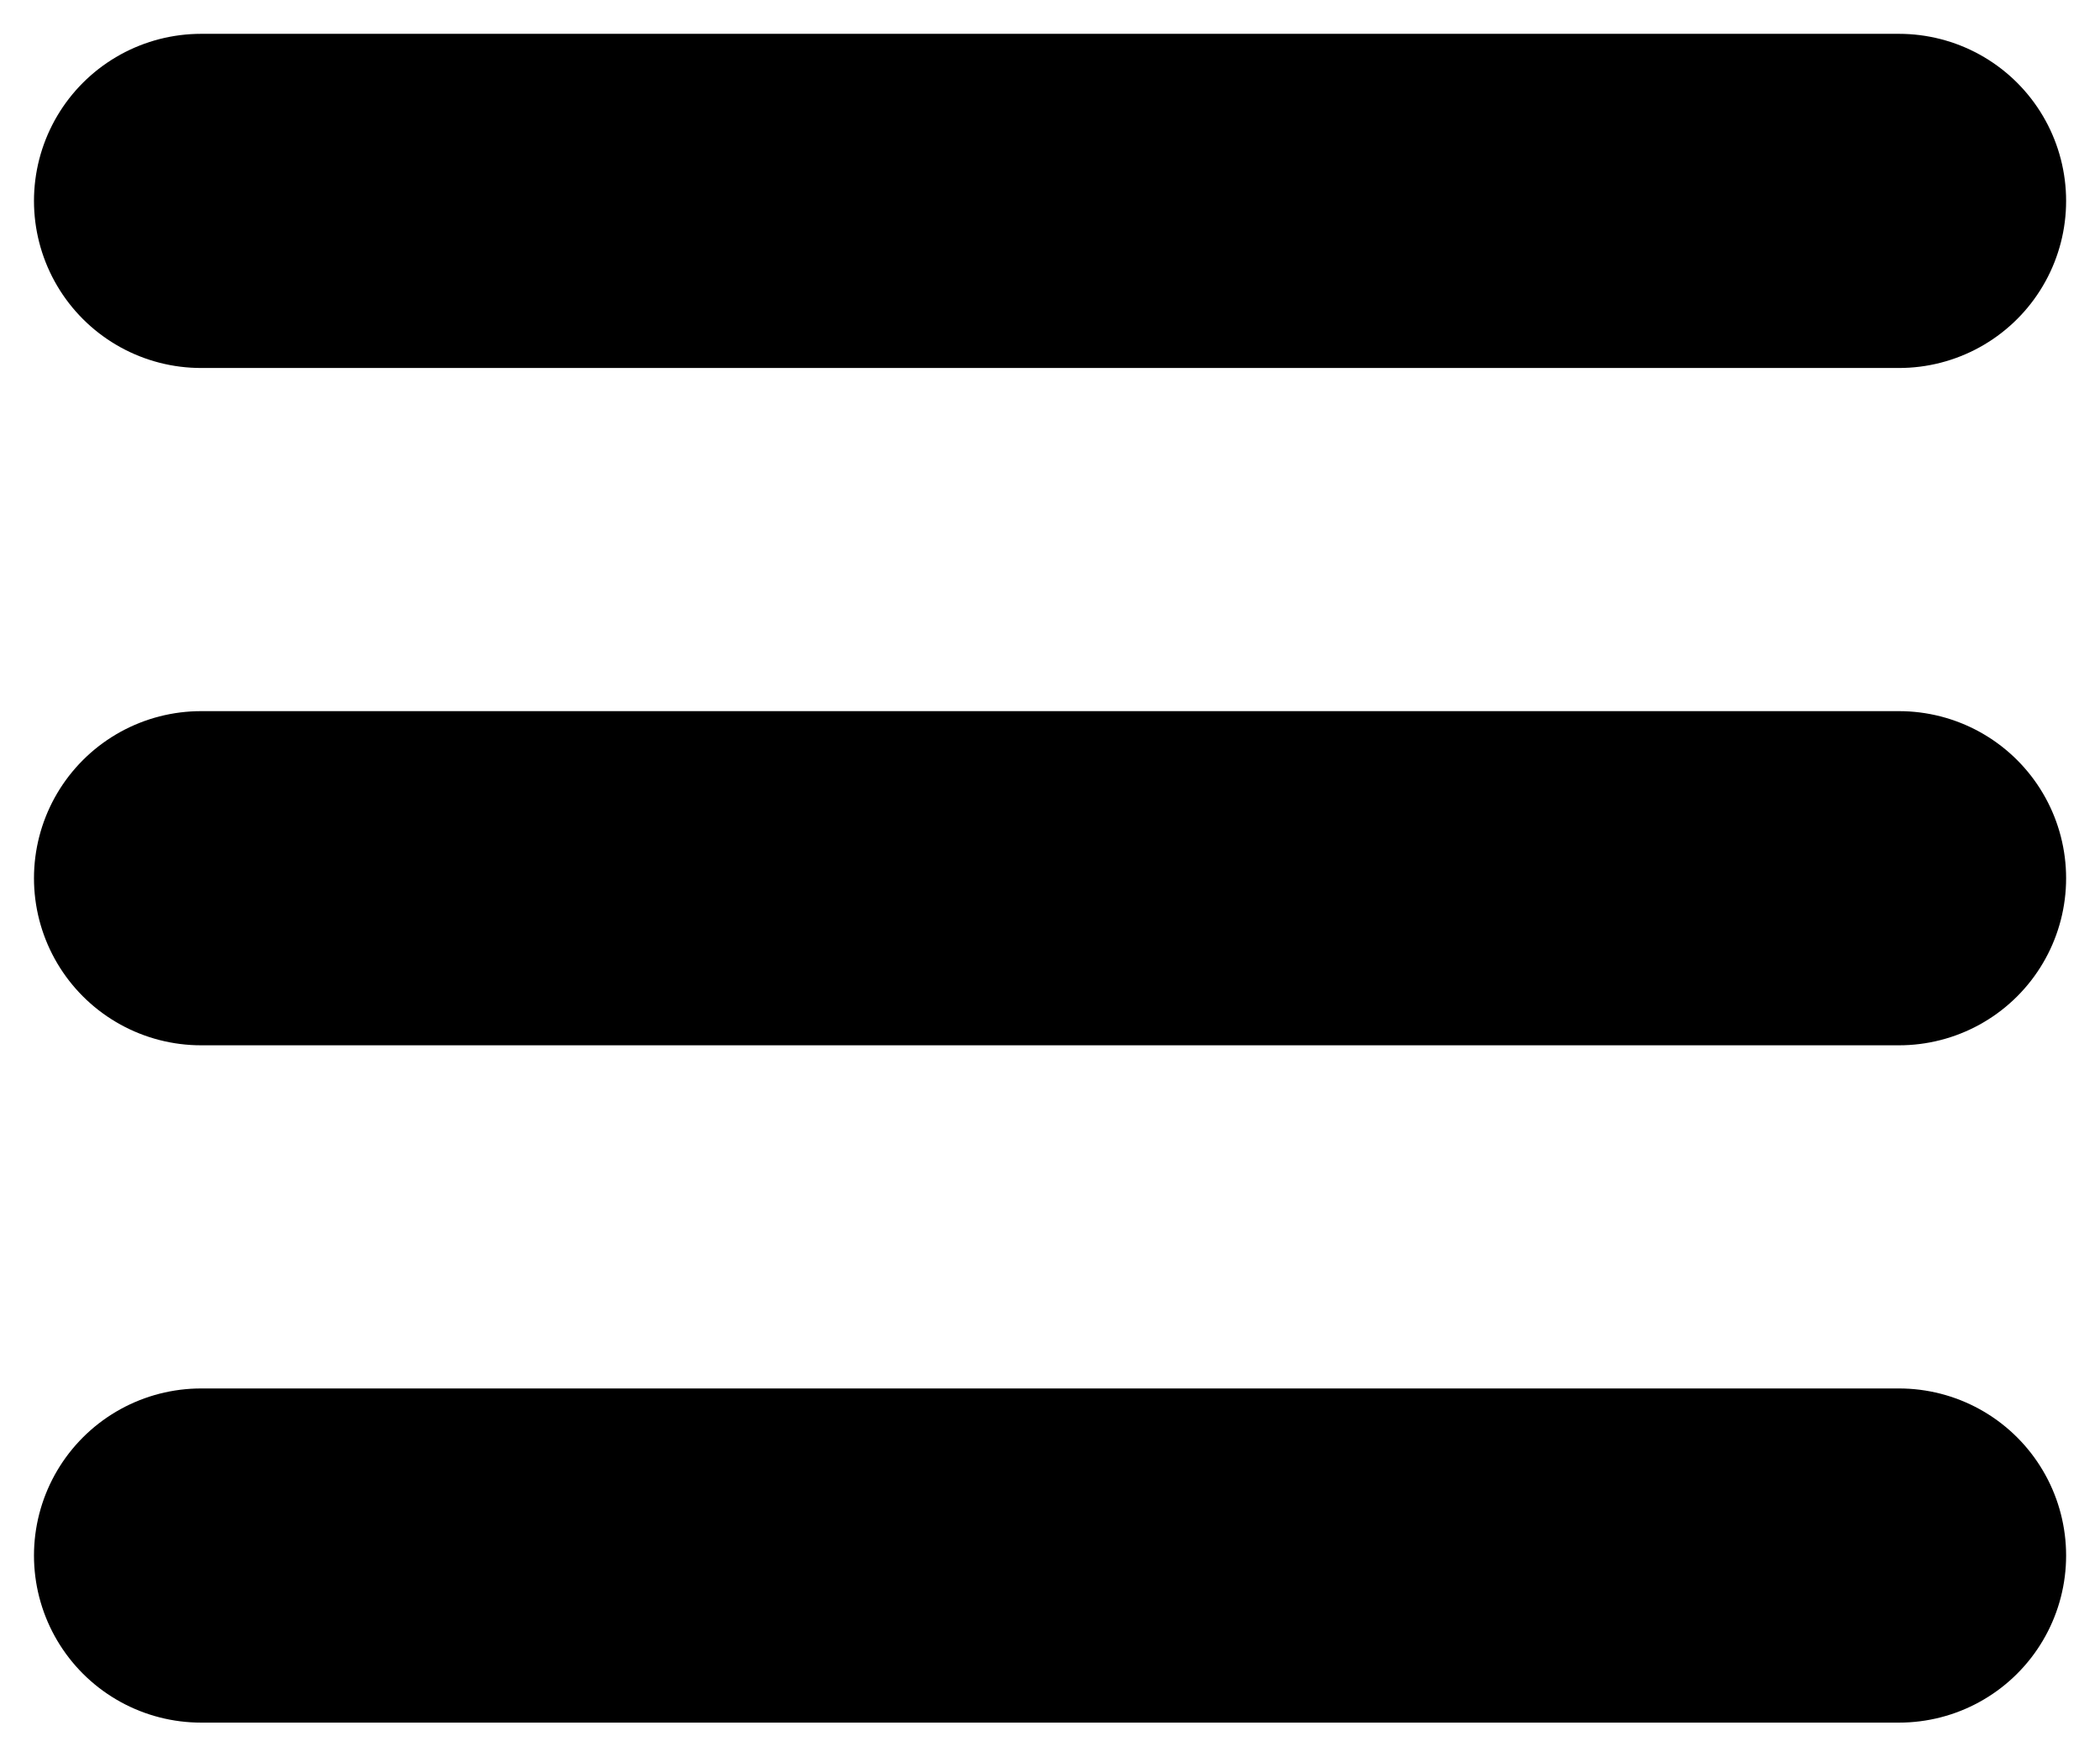
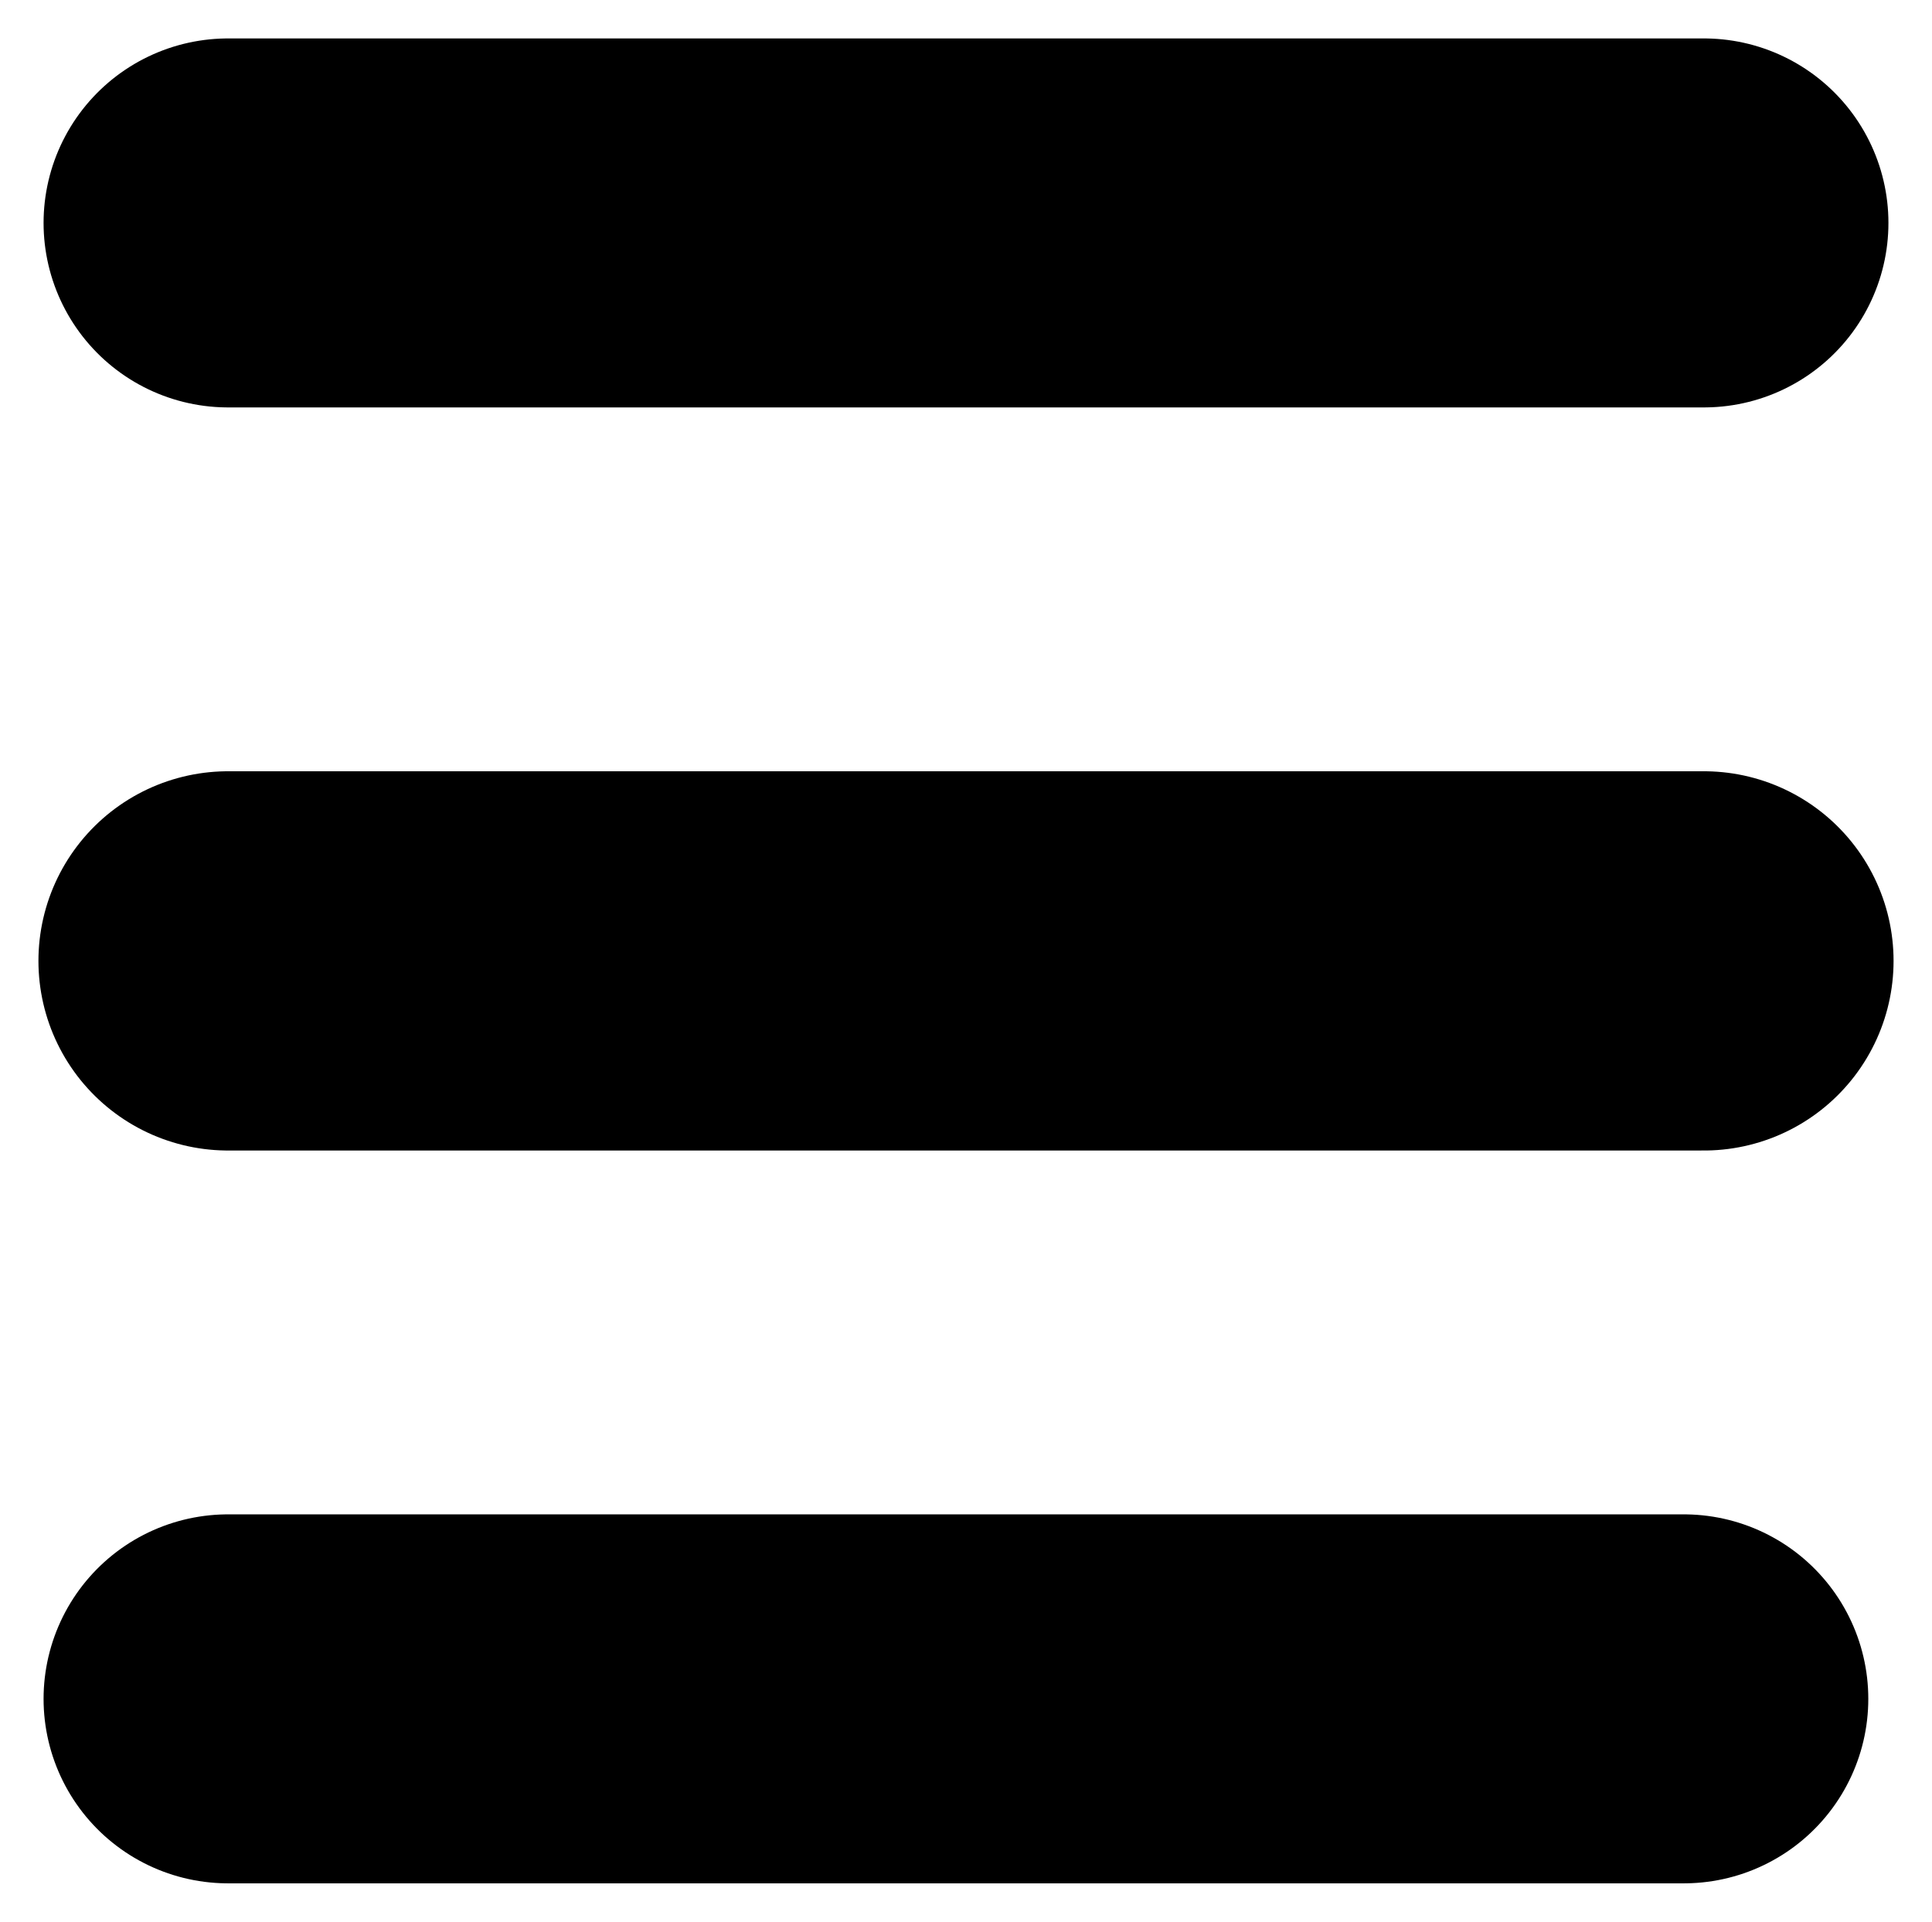
- <svg xmlns="http://www.w3.org/2000/svg" width="310" height="259.344" id="svg2" version="1.1">
+ <svg xmlns="http://www.w3.org/2000/svg" width="251.336" height="250" id="svg2" version="1.1" viewBox="0 0 251.336 250">
  <defs id="defs4" />
-   <g id="layer1" transform="translate(10.01562,-803.0312)">
+   <g id="layer1" transform="translate(7.683825,-806.0312)">
    <g id="g3837">
-       <path id="path3785-0" d="m 19.668,1032.694 250.646,0 0,0" style="fill:none;stroke:#000000;stroke-width:49.336;stroke-linecap:round;stroke-linejoin:miter;stroke-miterlimit:4;stroke-opacity:1;stroke-dasharray:none" />
-       <path id="path3785-0-9" d="m 19.668,932.694 250.646,0 0,0" style="fill:none;stroke:#000000;stroke-width:49.336;stroke-linecap:round;stroke-linejoin:miter;stroke-miterlimit:4;stroke-opacity:1;stroke-dasharray:none" />
-       <path id="path3785-0-4" d="m 19.668,832.694 250.646,0 0,0" style="fill:none;stroke:#000000;stroke-width:49.336;stroke-linecap:round;stroke-linejoin:miter;stroke-miterlimit:4;stroke-opacity:1;stroke-dasharray:none" />
+       <path id="path3785-0-9" d="M 21.984,931.031 H 213.984" style="fill:none;stroke:#000000;stroke-width:49.336;stroke-linecap:round;stroke-linejoin:miter;stroke-miterlimit:4;stroke-dasharray:none;stroke-opacity:1" />
+       <path style="fill:#000000;stroke:#000000;stroke-width:48;stroke-linecap:round;stroke-linejoin:round;stroke-dasharray:none;stroke-opacity:1" d="M 21.984,1027.031 H 211.365 Z M 213.984,835.031 H 21.984 Z" id="path426" />
    </g>
  </g>
</svg>
